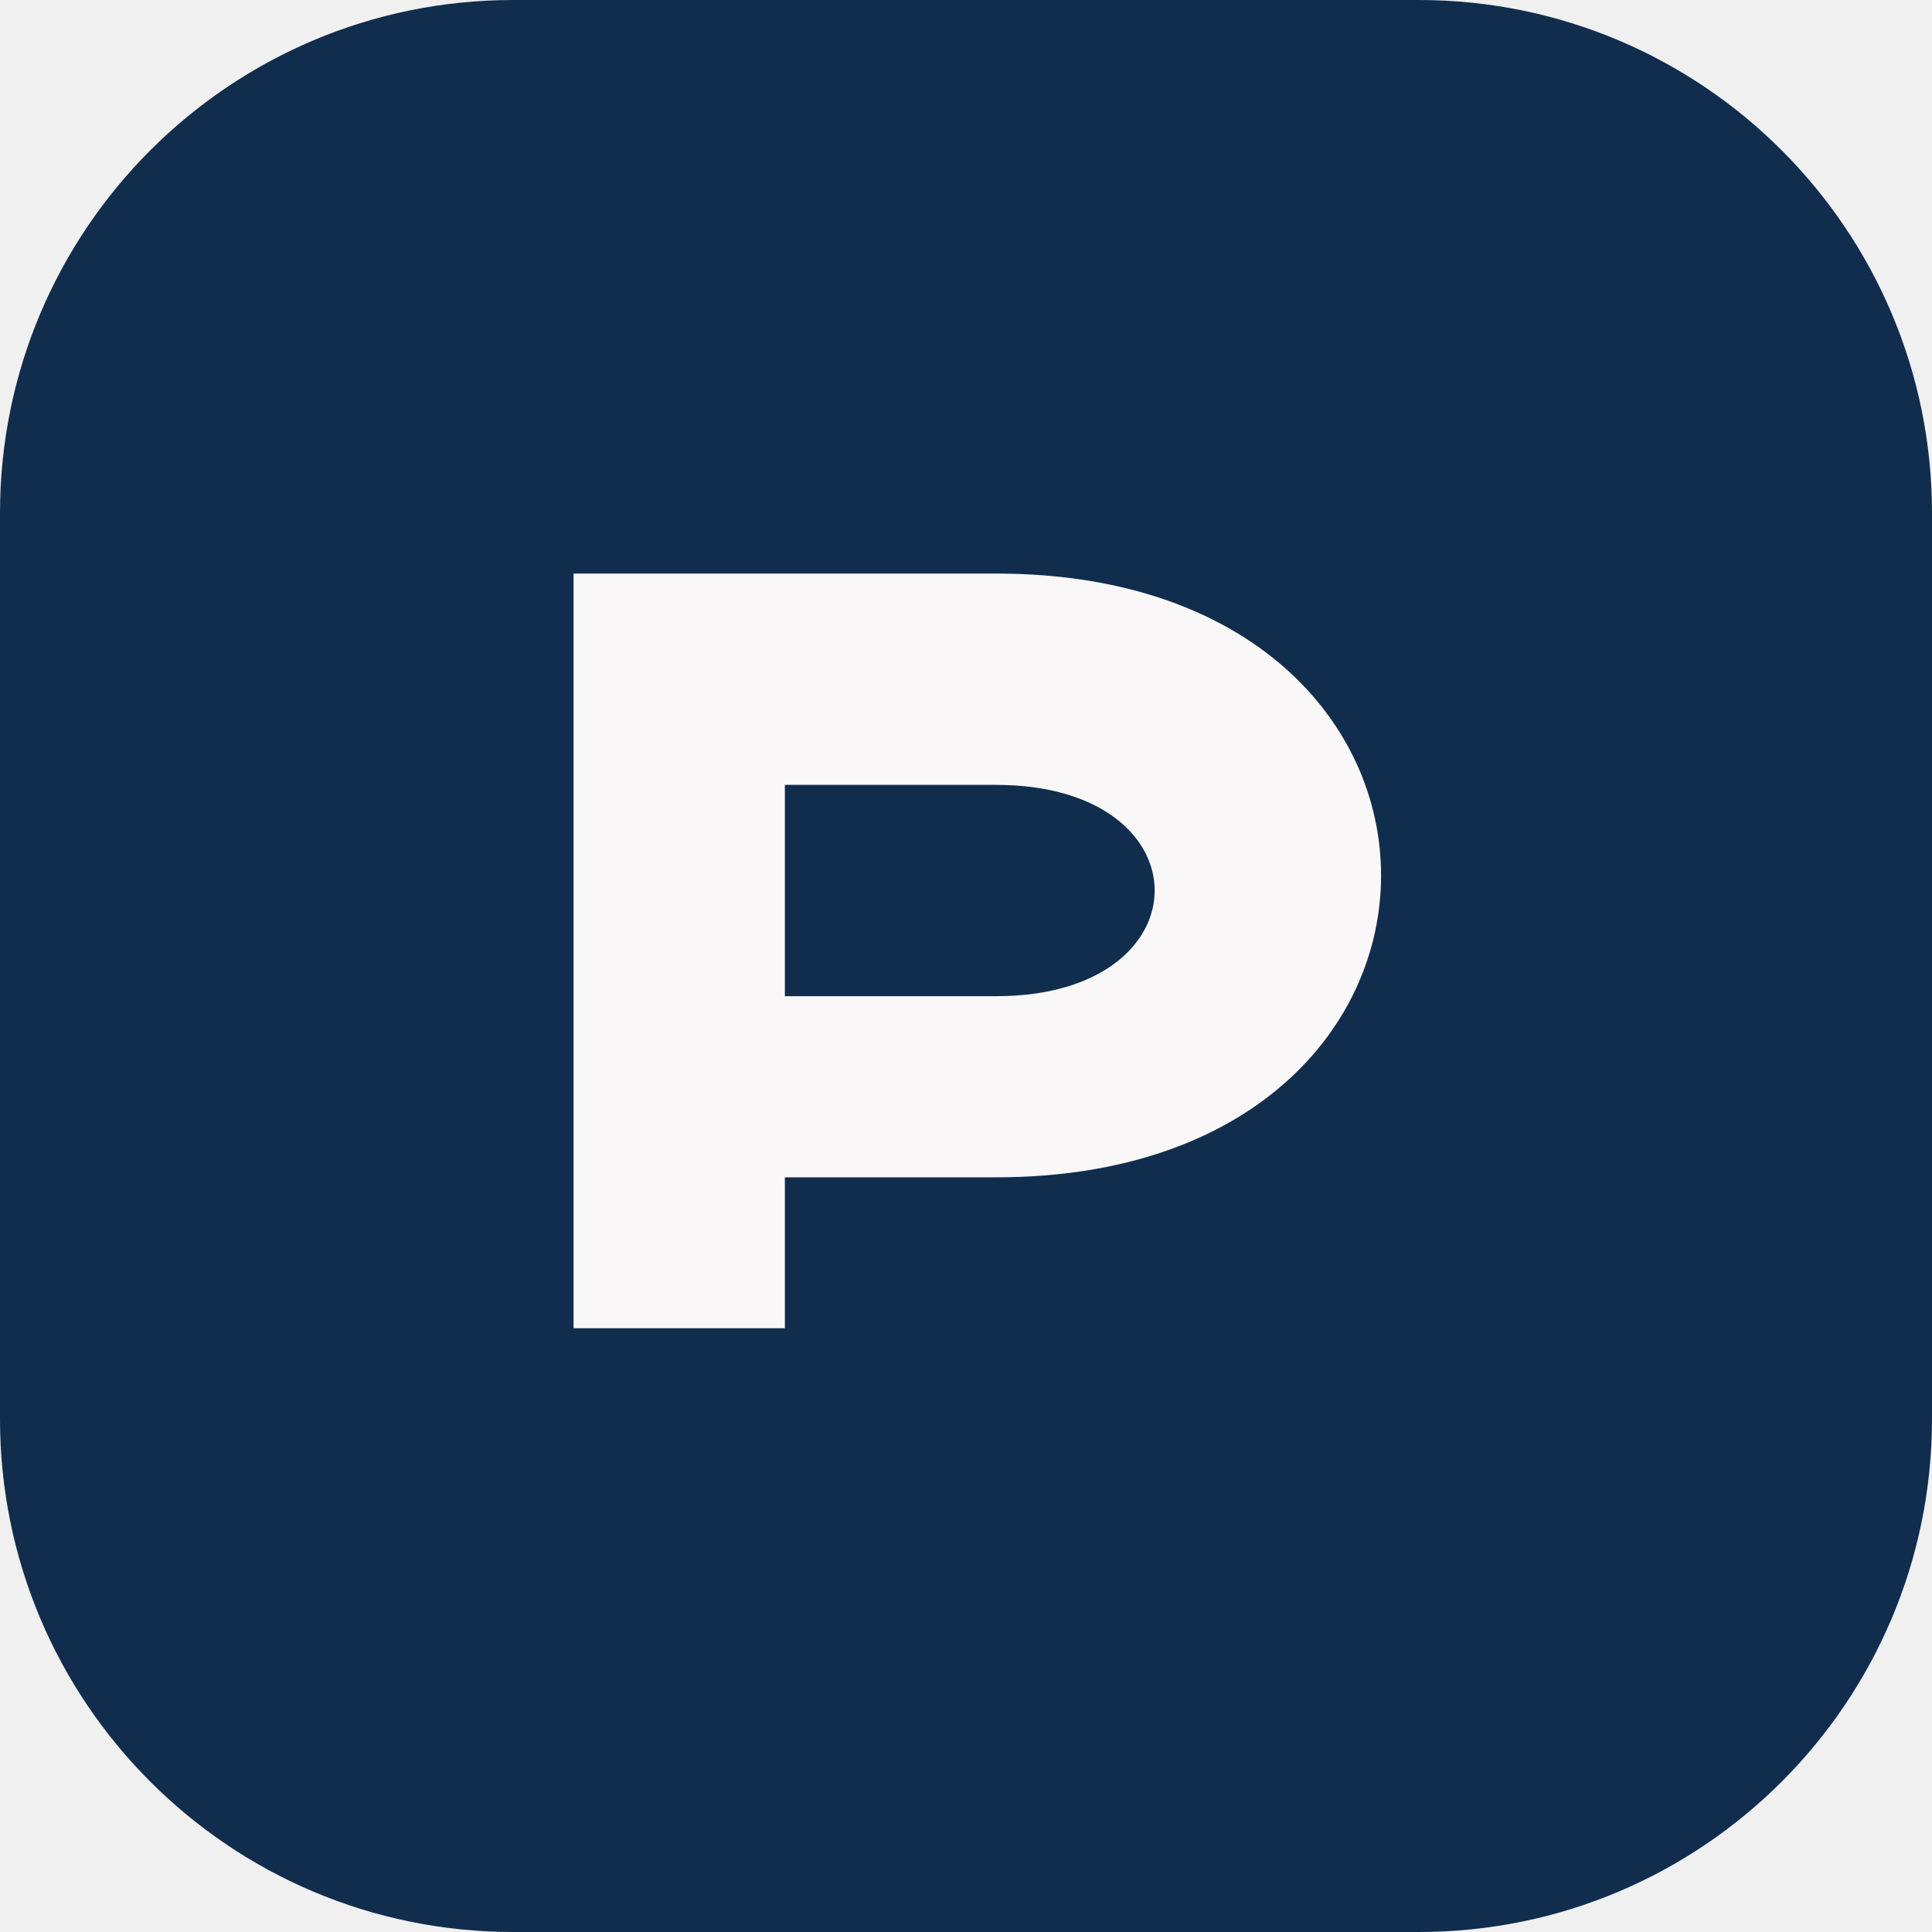
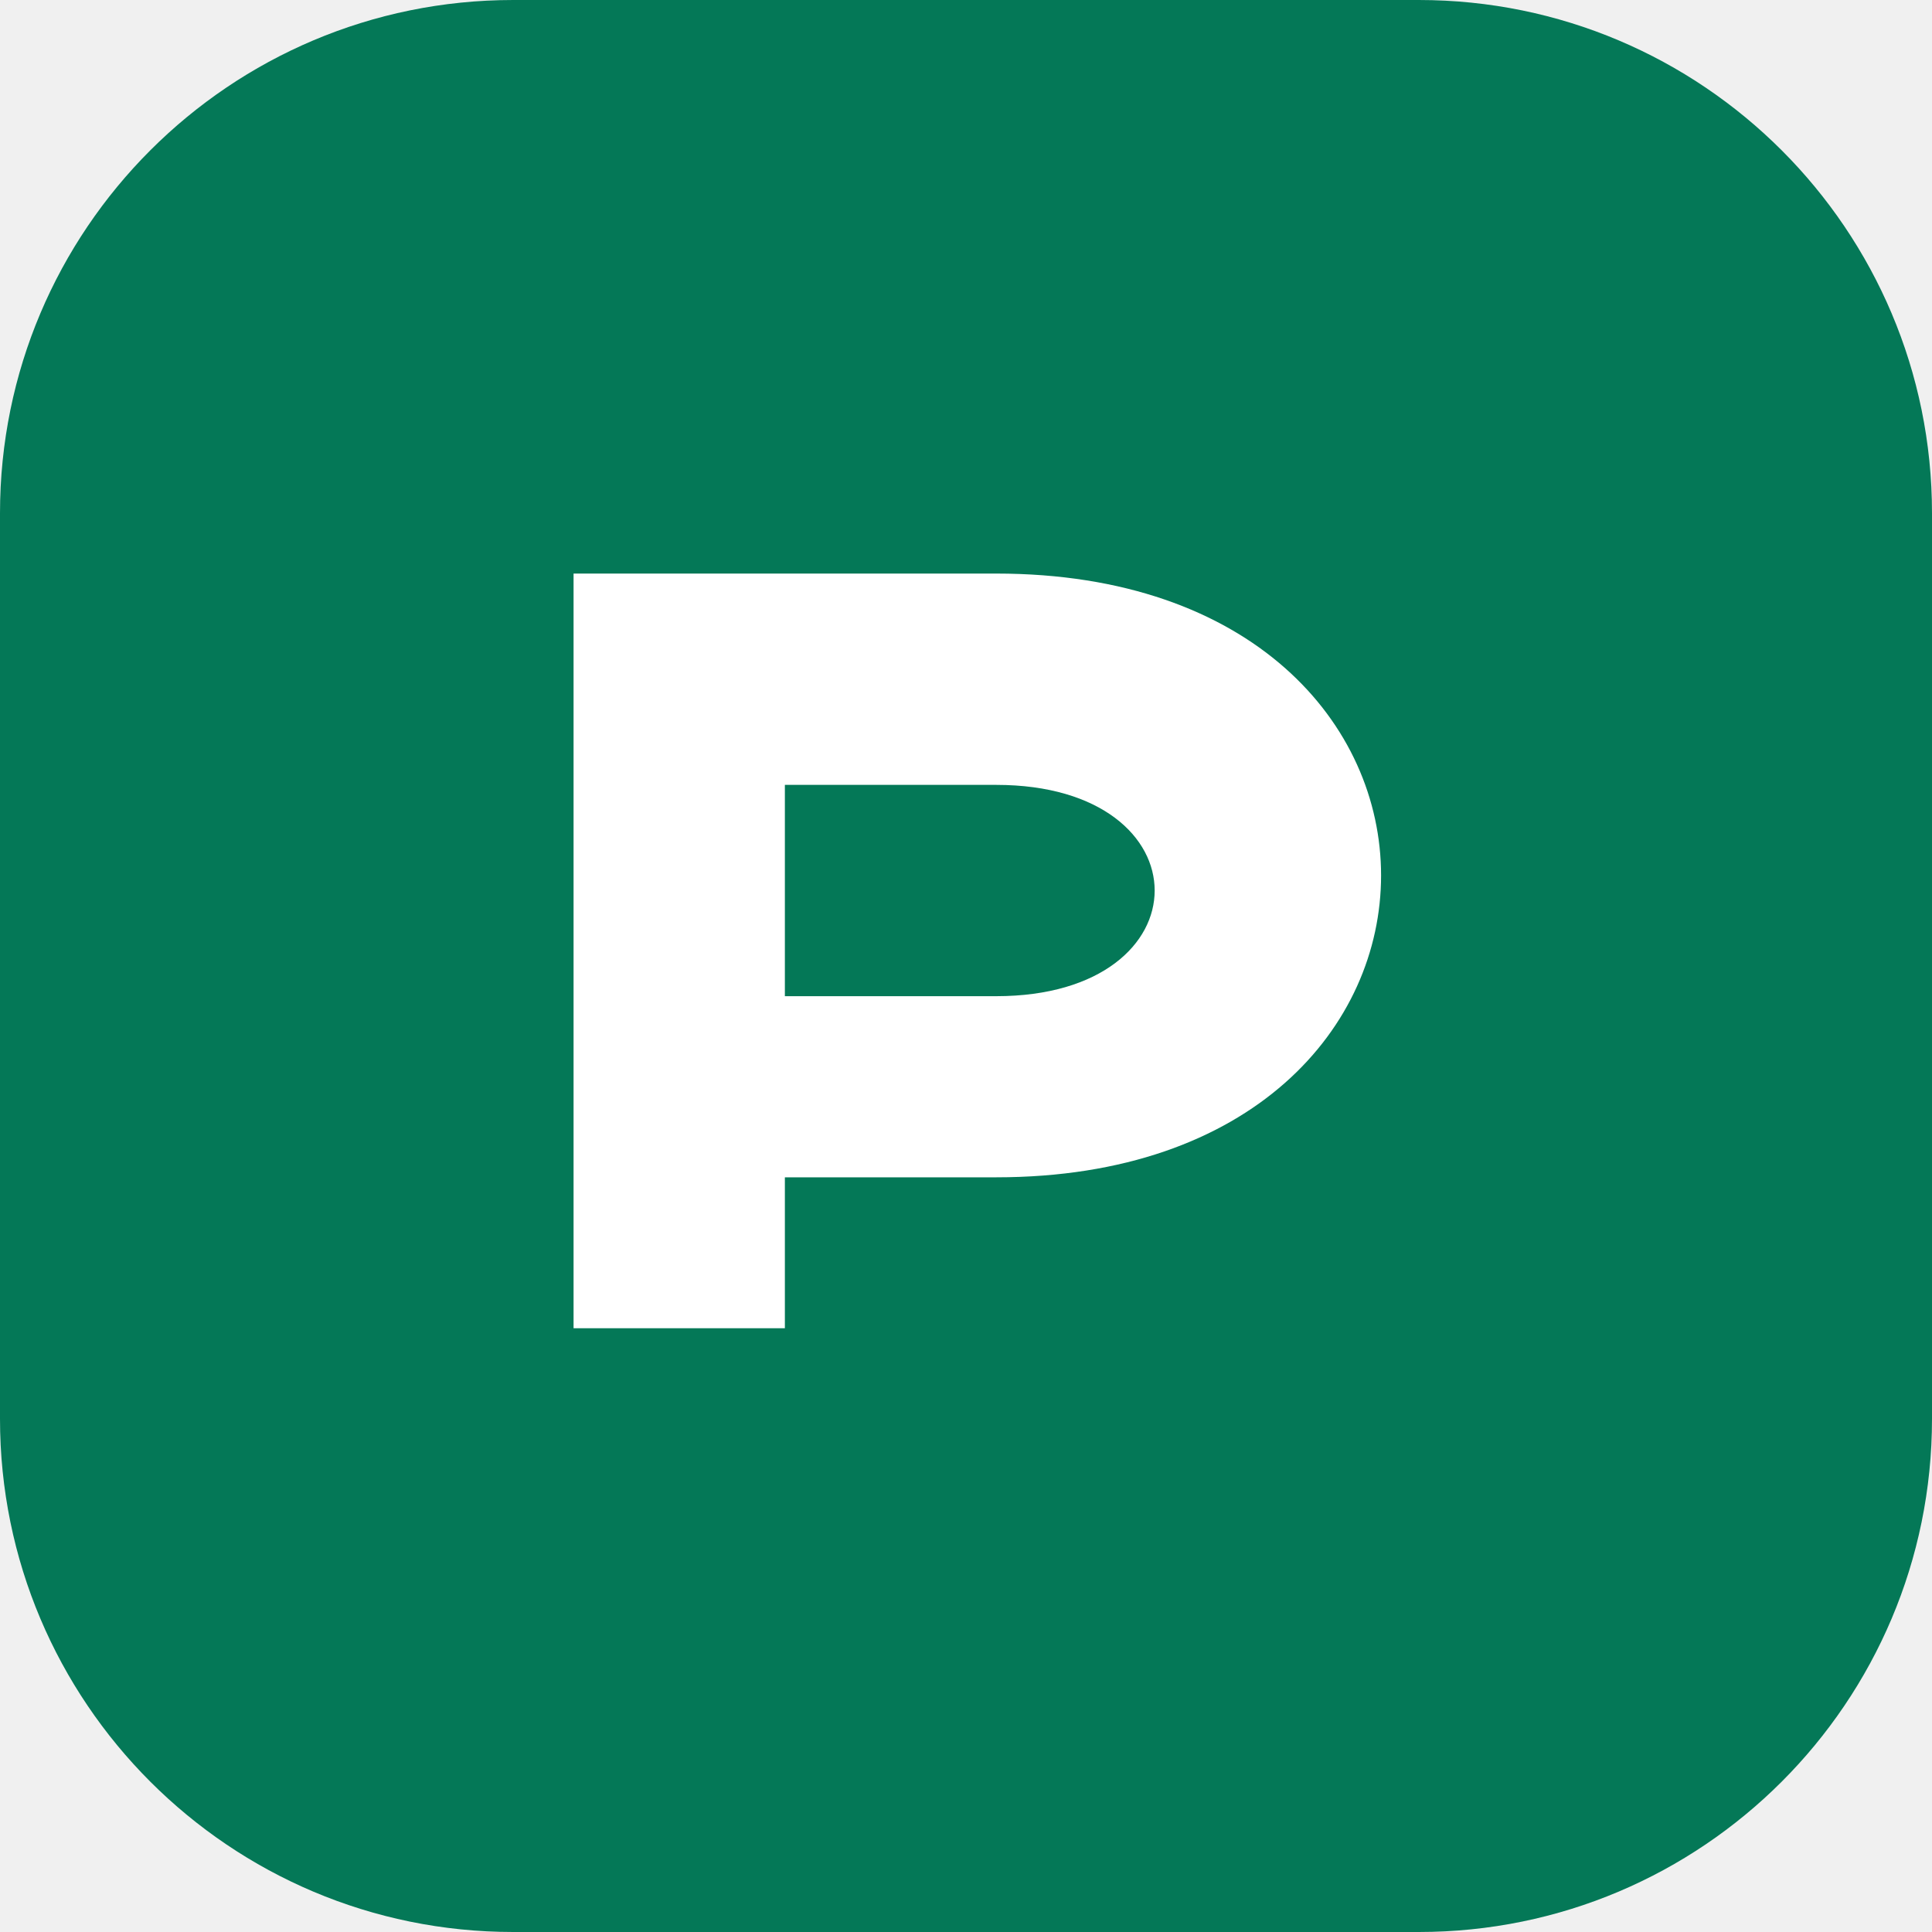
<svg xmlns="http://www.w3.org/2000/svg" viewBox="0 0 64 64">
-   <rect width="64" height="64" rx="17" fill="#112d4e" />
-   <path d="M19 44V19h14c17 0 17 20 0 20h-7v5zM26 26v7h7c7 0 7-7 0-7z" fill="#f9f7f7" fill-rule="evenodd" />
+   <rect width="64" height="64" rx="17" fill="#047857" />
+   <path d="M19 44V19h14c17 0 17 20 0 20h-7v5zM26 26v7h7c7 0 7-7 0-7z" fill="#ffffff" fill-rule="evenodd" />
</svg>
